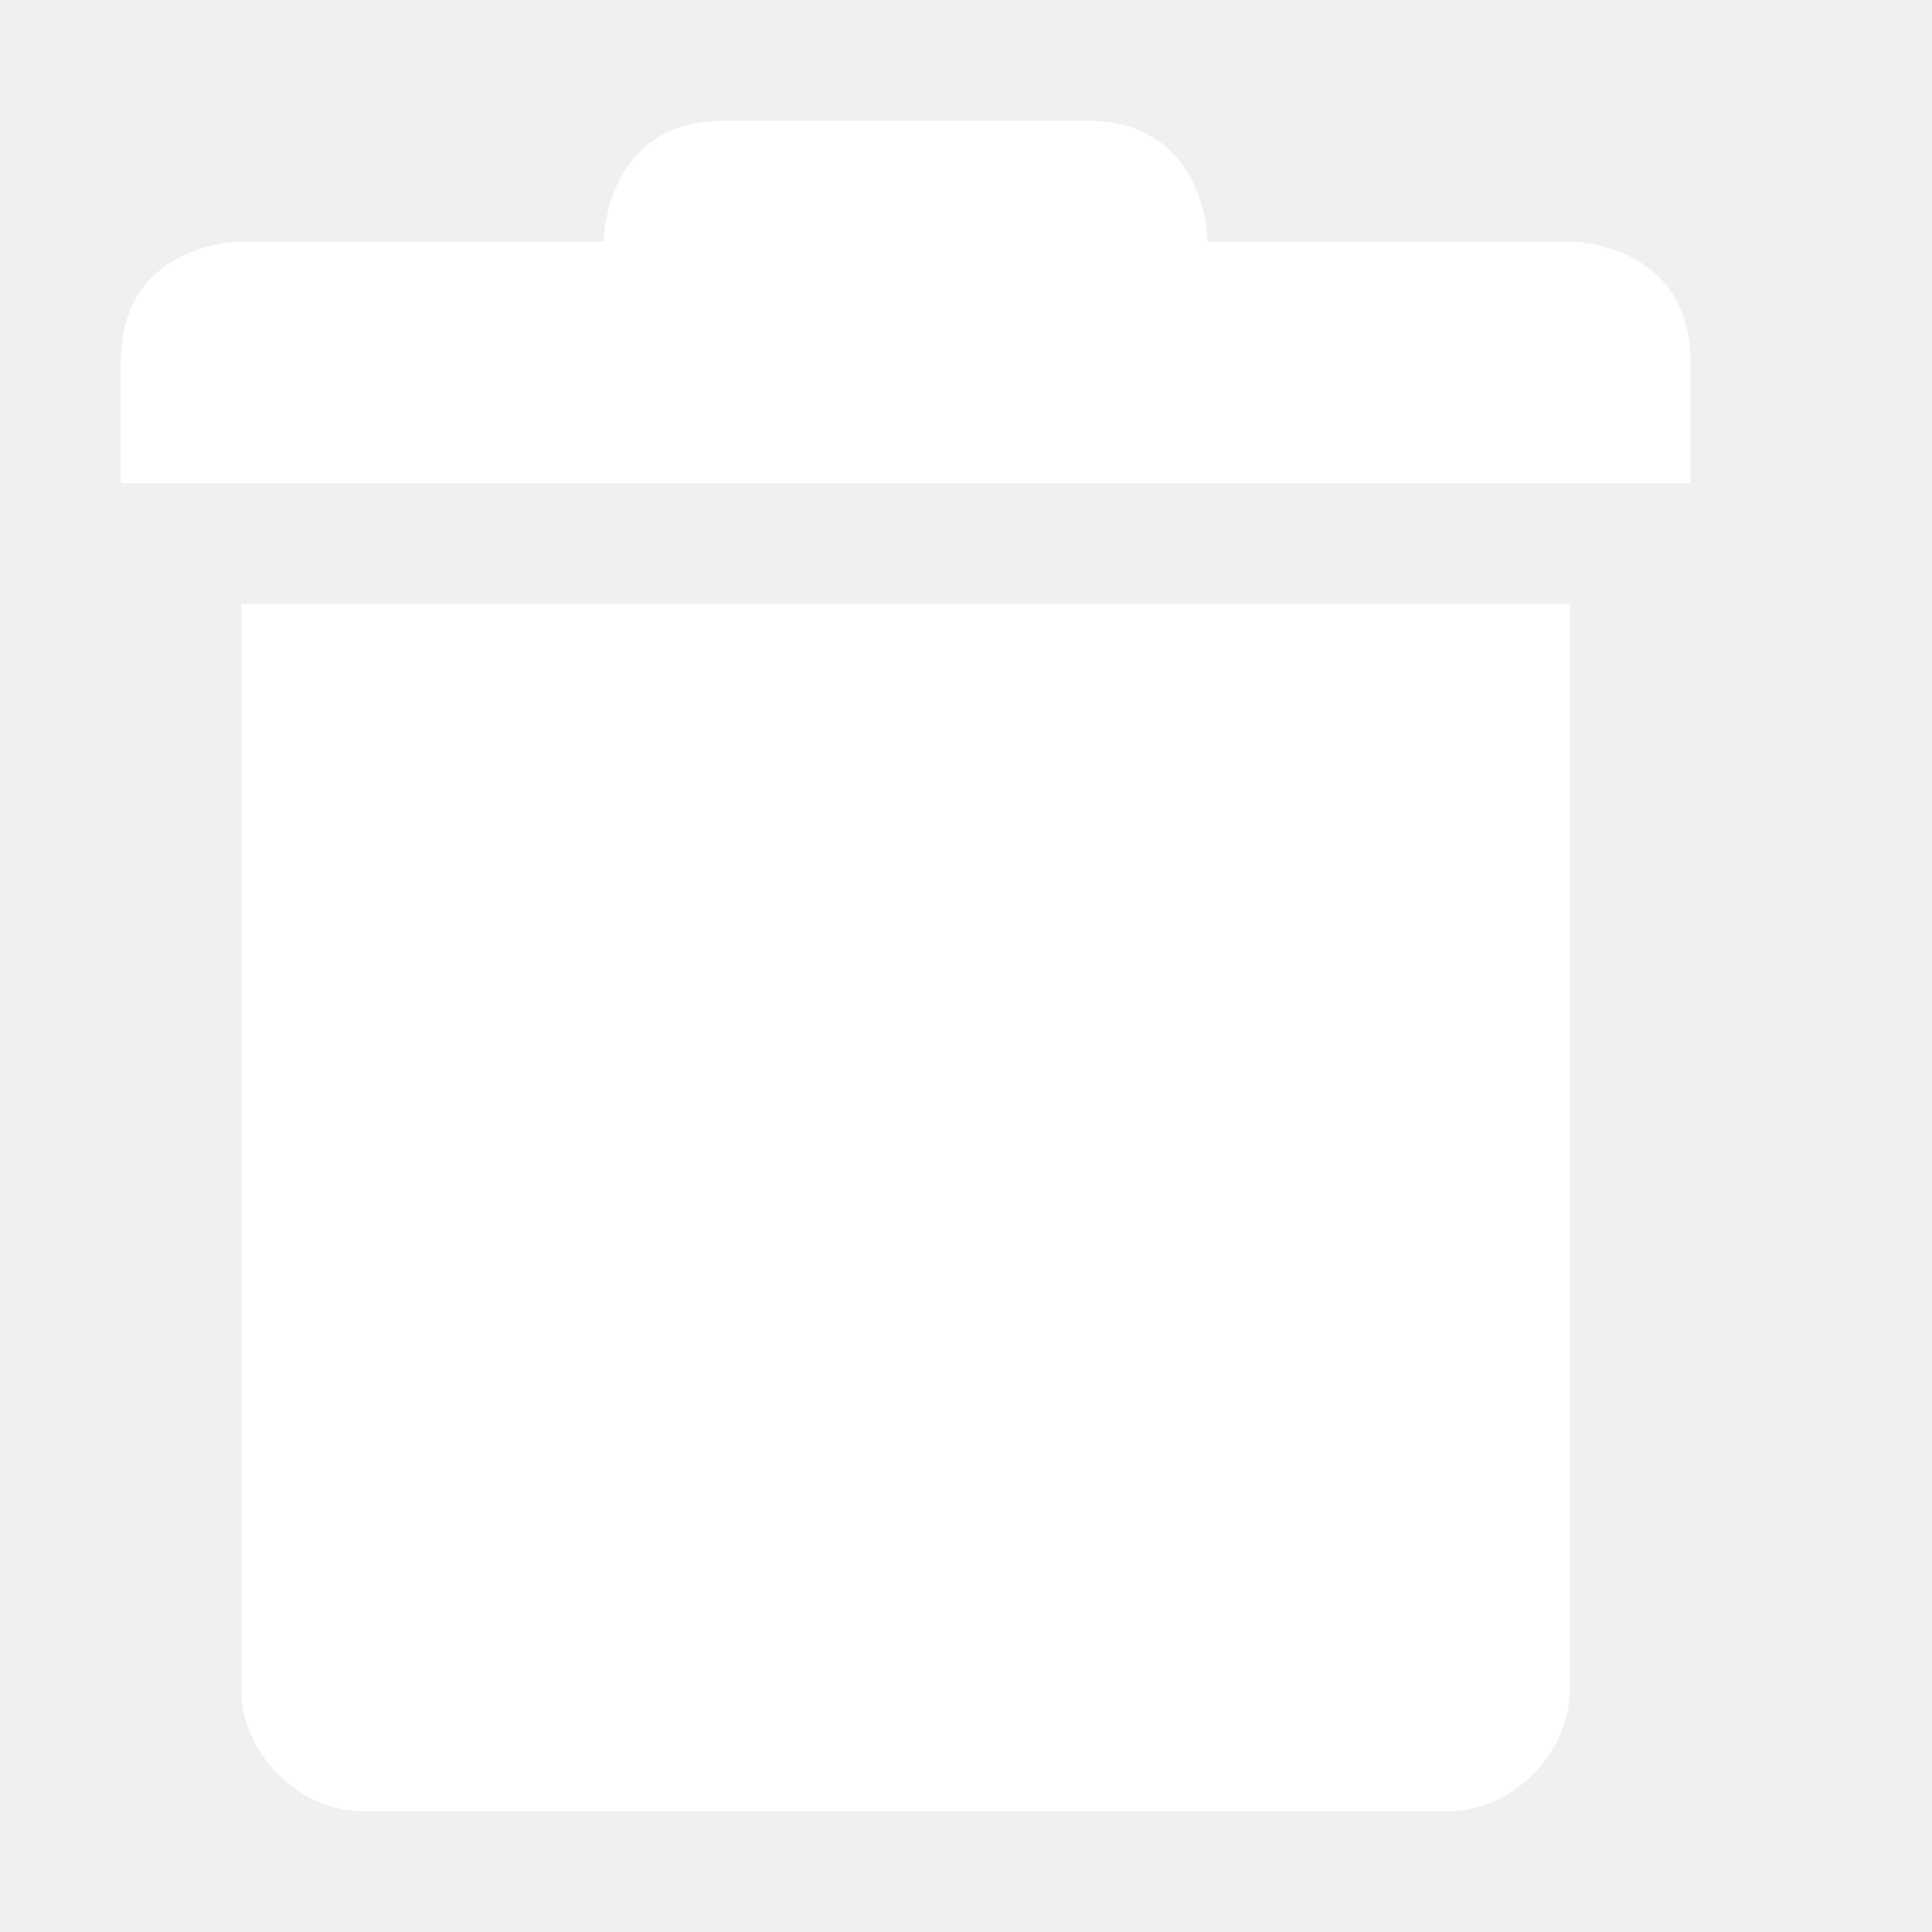
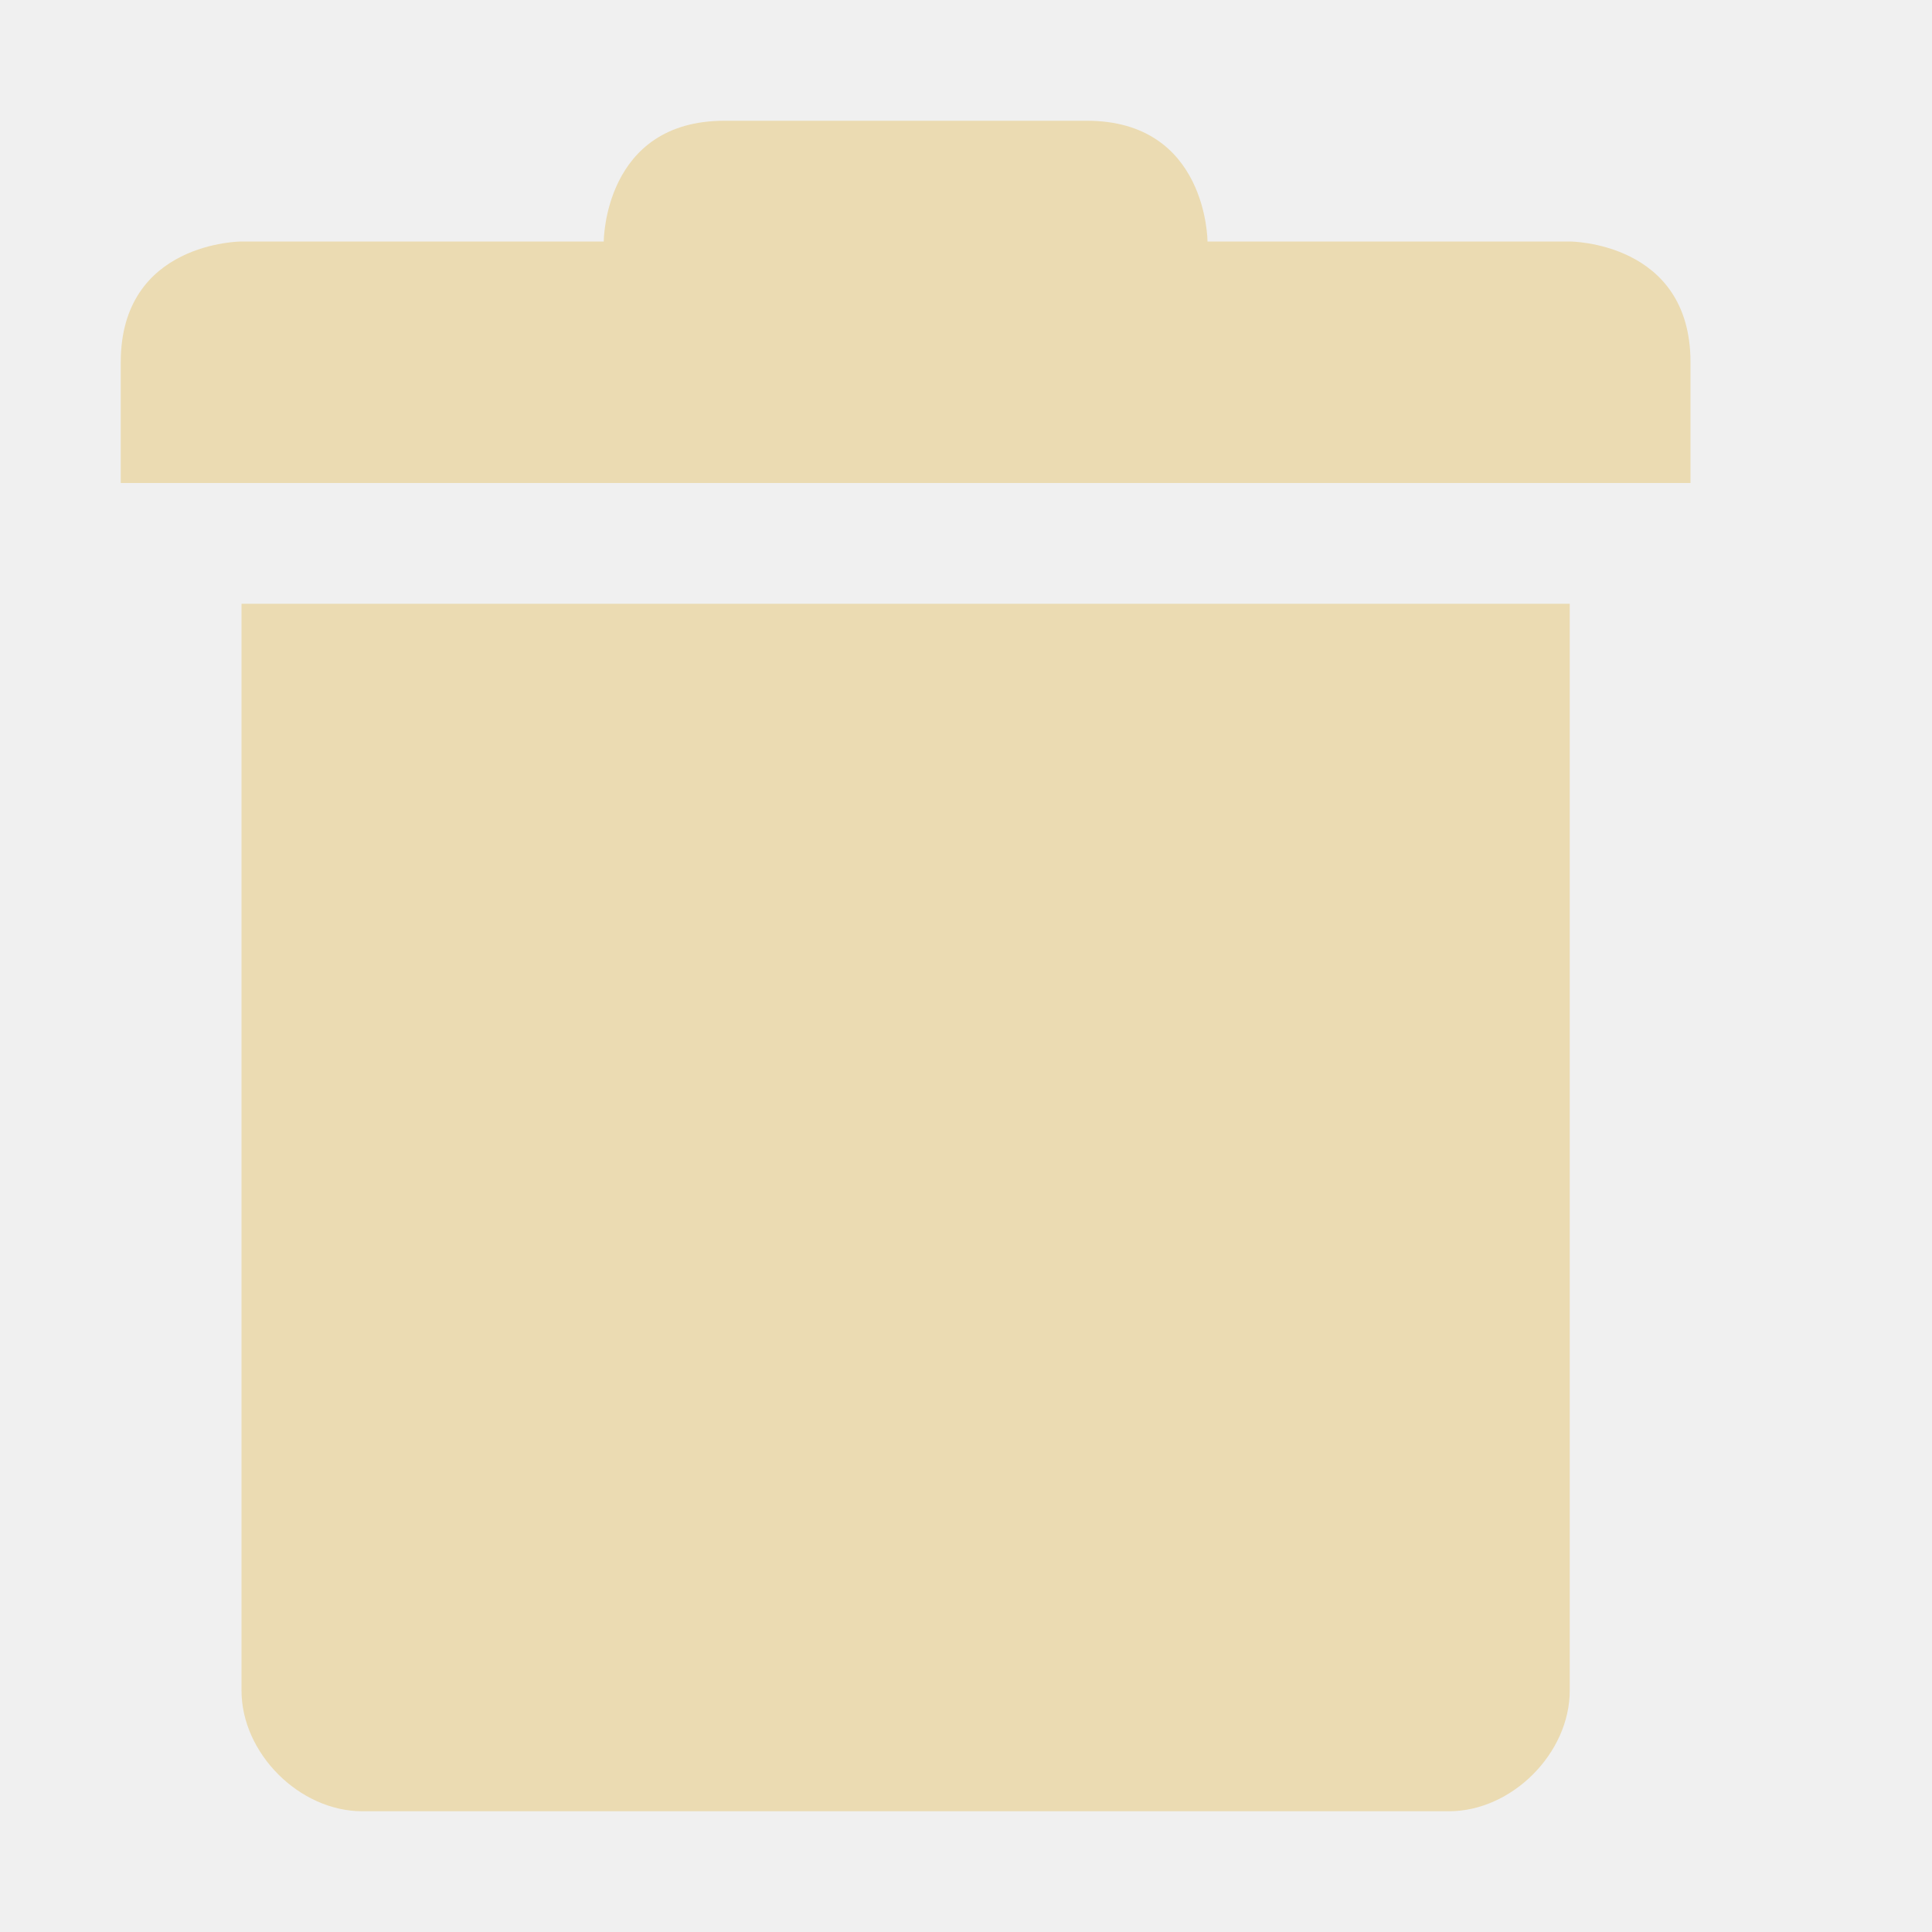
<svg xmlns="http://www.w3.org/2000/svg" width="16" height="16" version="1.1">
-   <path style="fill:#ffffff" d="M 6,1 C 5,1 5,2 5,2 H 2 C 2,2 1,2 1,3 V 4 H 14 V 3 C 14,2 13,2 13,2 H 10 C 10,2 10,1 9,1 Z M 2,5 V 14 C 2,14.52 2.48,15 3,15 H 12 C 12.52,15 13,14.52 13,14 V 5 Z" />
+   <path style="fill:#EBDBB2" d="M 6,1 C 5,1 5,2 5,2 H 2 C 2,2 1,2 1,3 V 4 H 14 V 3 C 14,2 13,2 13,2 H 10 C 10,2 10,1 9,1 Z M 2,5 V 14 C 2,14.52 2.48,15 3,15 H 12 C 12.52,15 13,14.52 13,14 V 5 Z" />
</svg>
